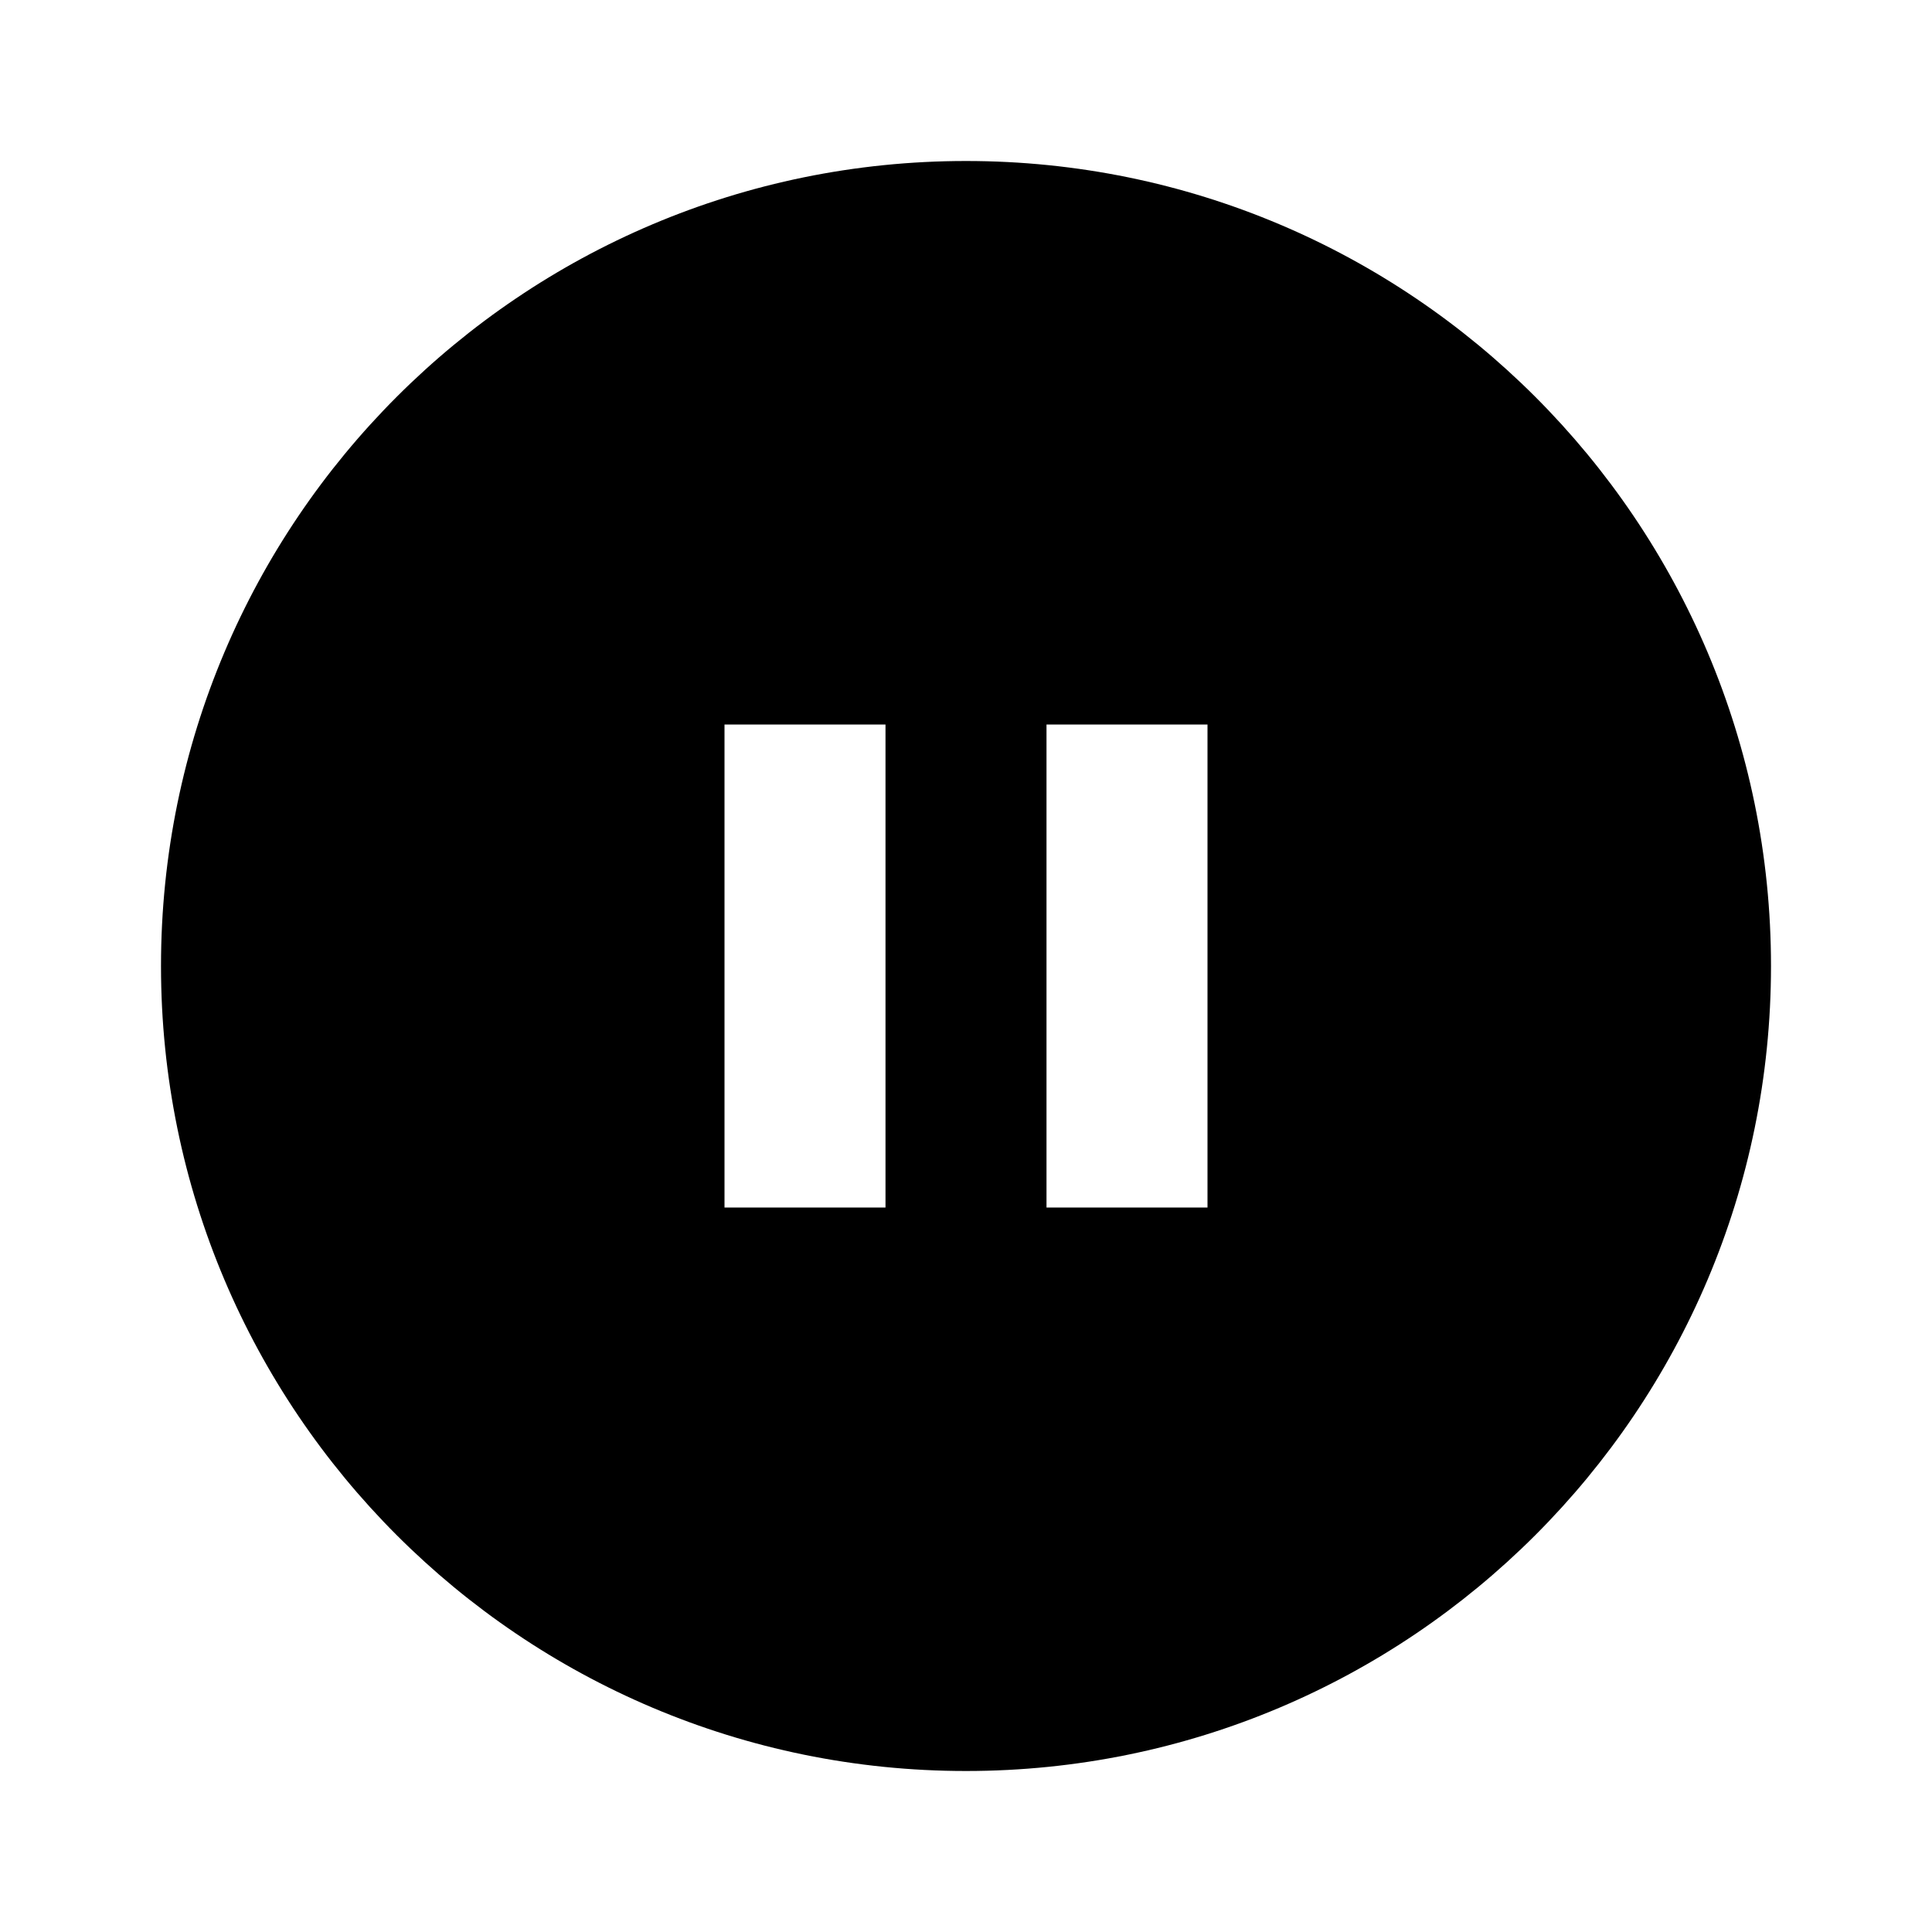
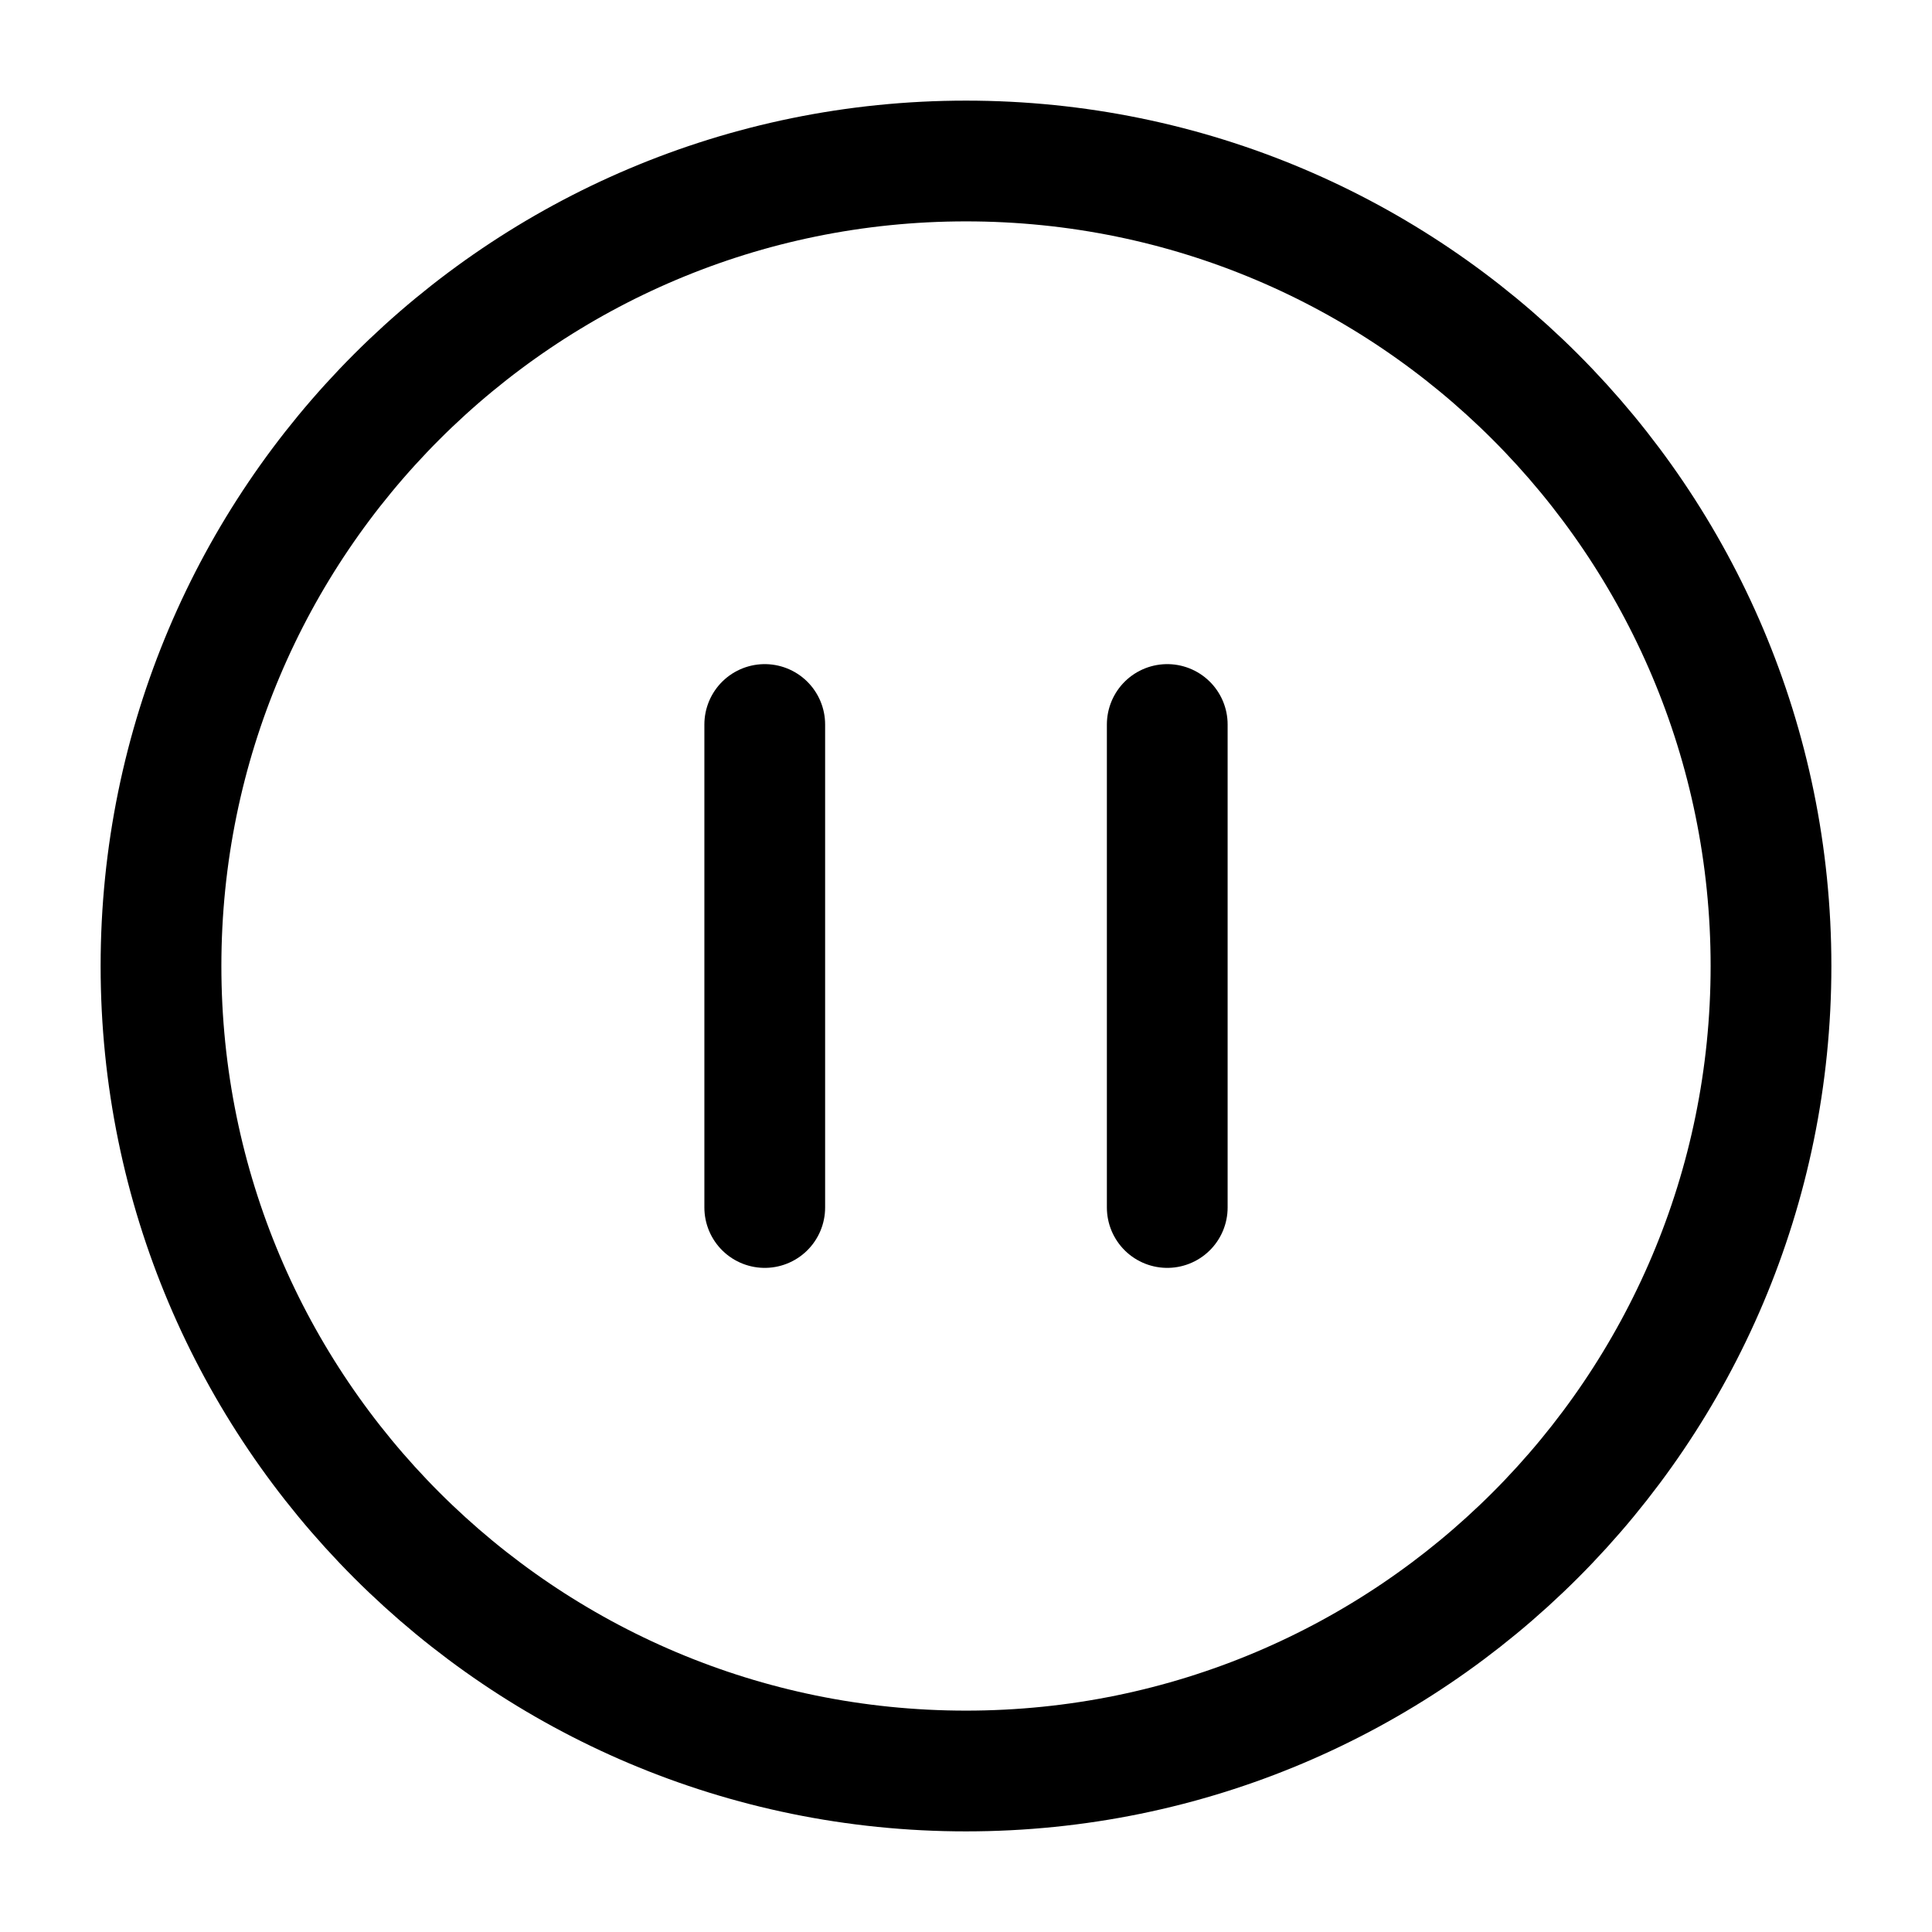
- <svg xmlns="http://www.w3.org/2000/svg" viewBox="0 0 24 24" fill="currentColor">
-   <path d="M12 22C6.477 22 2 17.523 2 12C2 6.477 6.477 2 12 2C17.523 2 22 6.477 22 12C22 17.523 17.523 22 12 22ZM9 9V15H11V9H9ZM13 9V15H15V9H13Z" />
+ <svg xmlns="http://www.w3.org/2000/svg" width="100%" height="100%" viewBox="0 0 24 24" fill="none">
+   <path d="M9.5 15V9M14.5 15V9M22 12C22 17.523 17.523 22 12 22C6.477 22 2 17.523 2 12C2 6.477 6.477 2 12 2C17.523 2 22 6.477 22 12Z" stroke="currentColor" stroke-width="1.5" stroke-linecap="round" stroke-linejoin="round" />
</svg>
